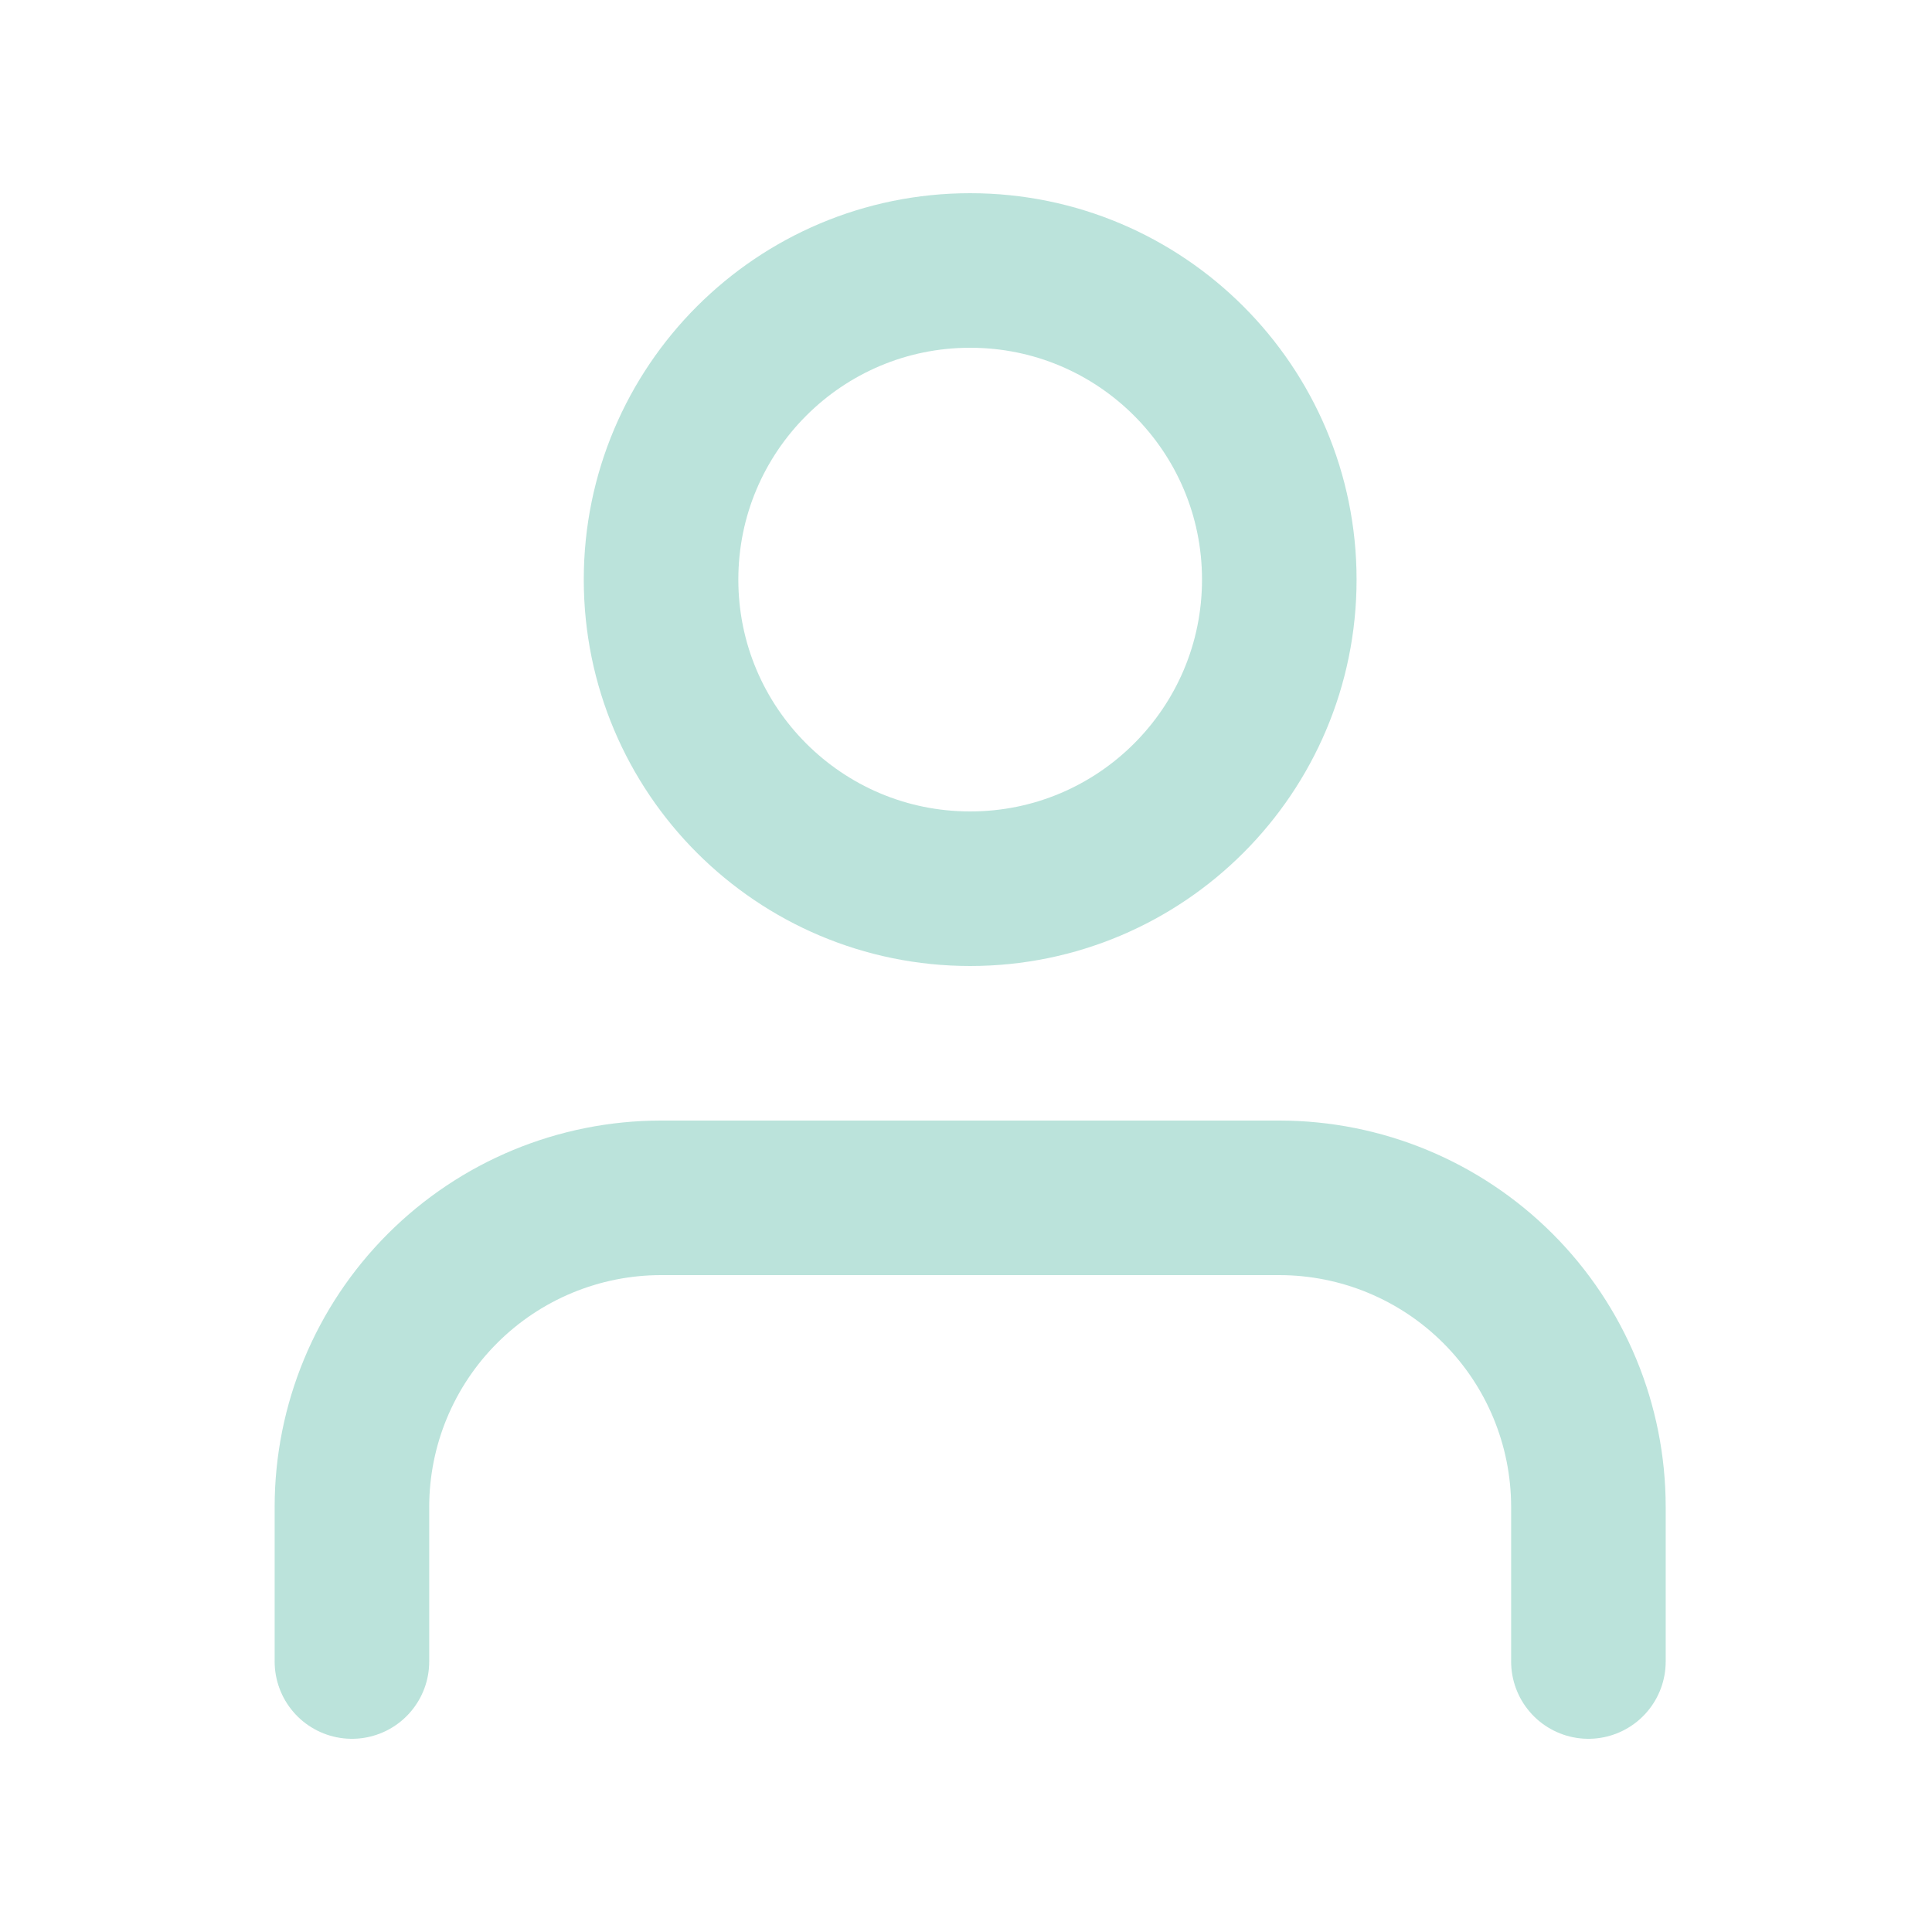
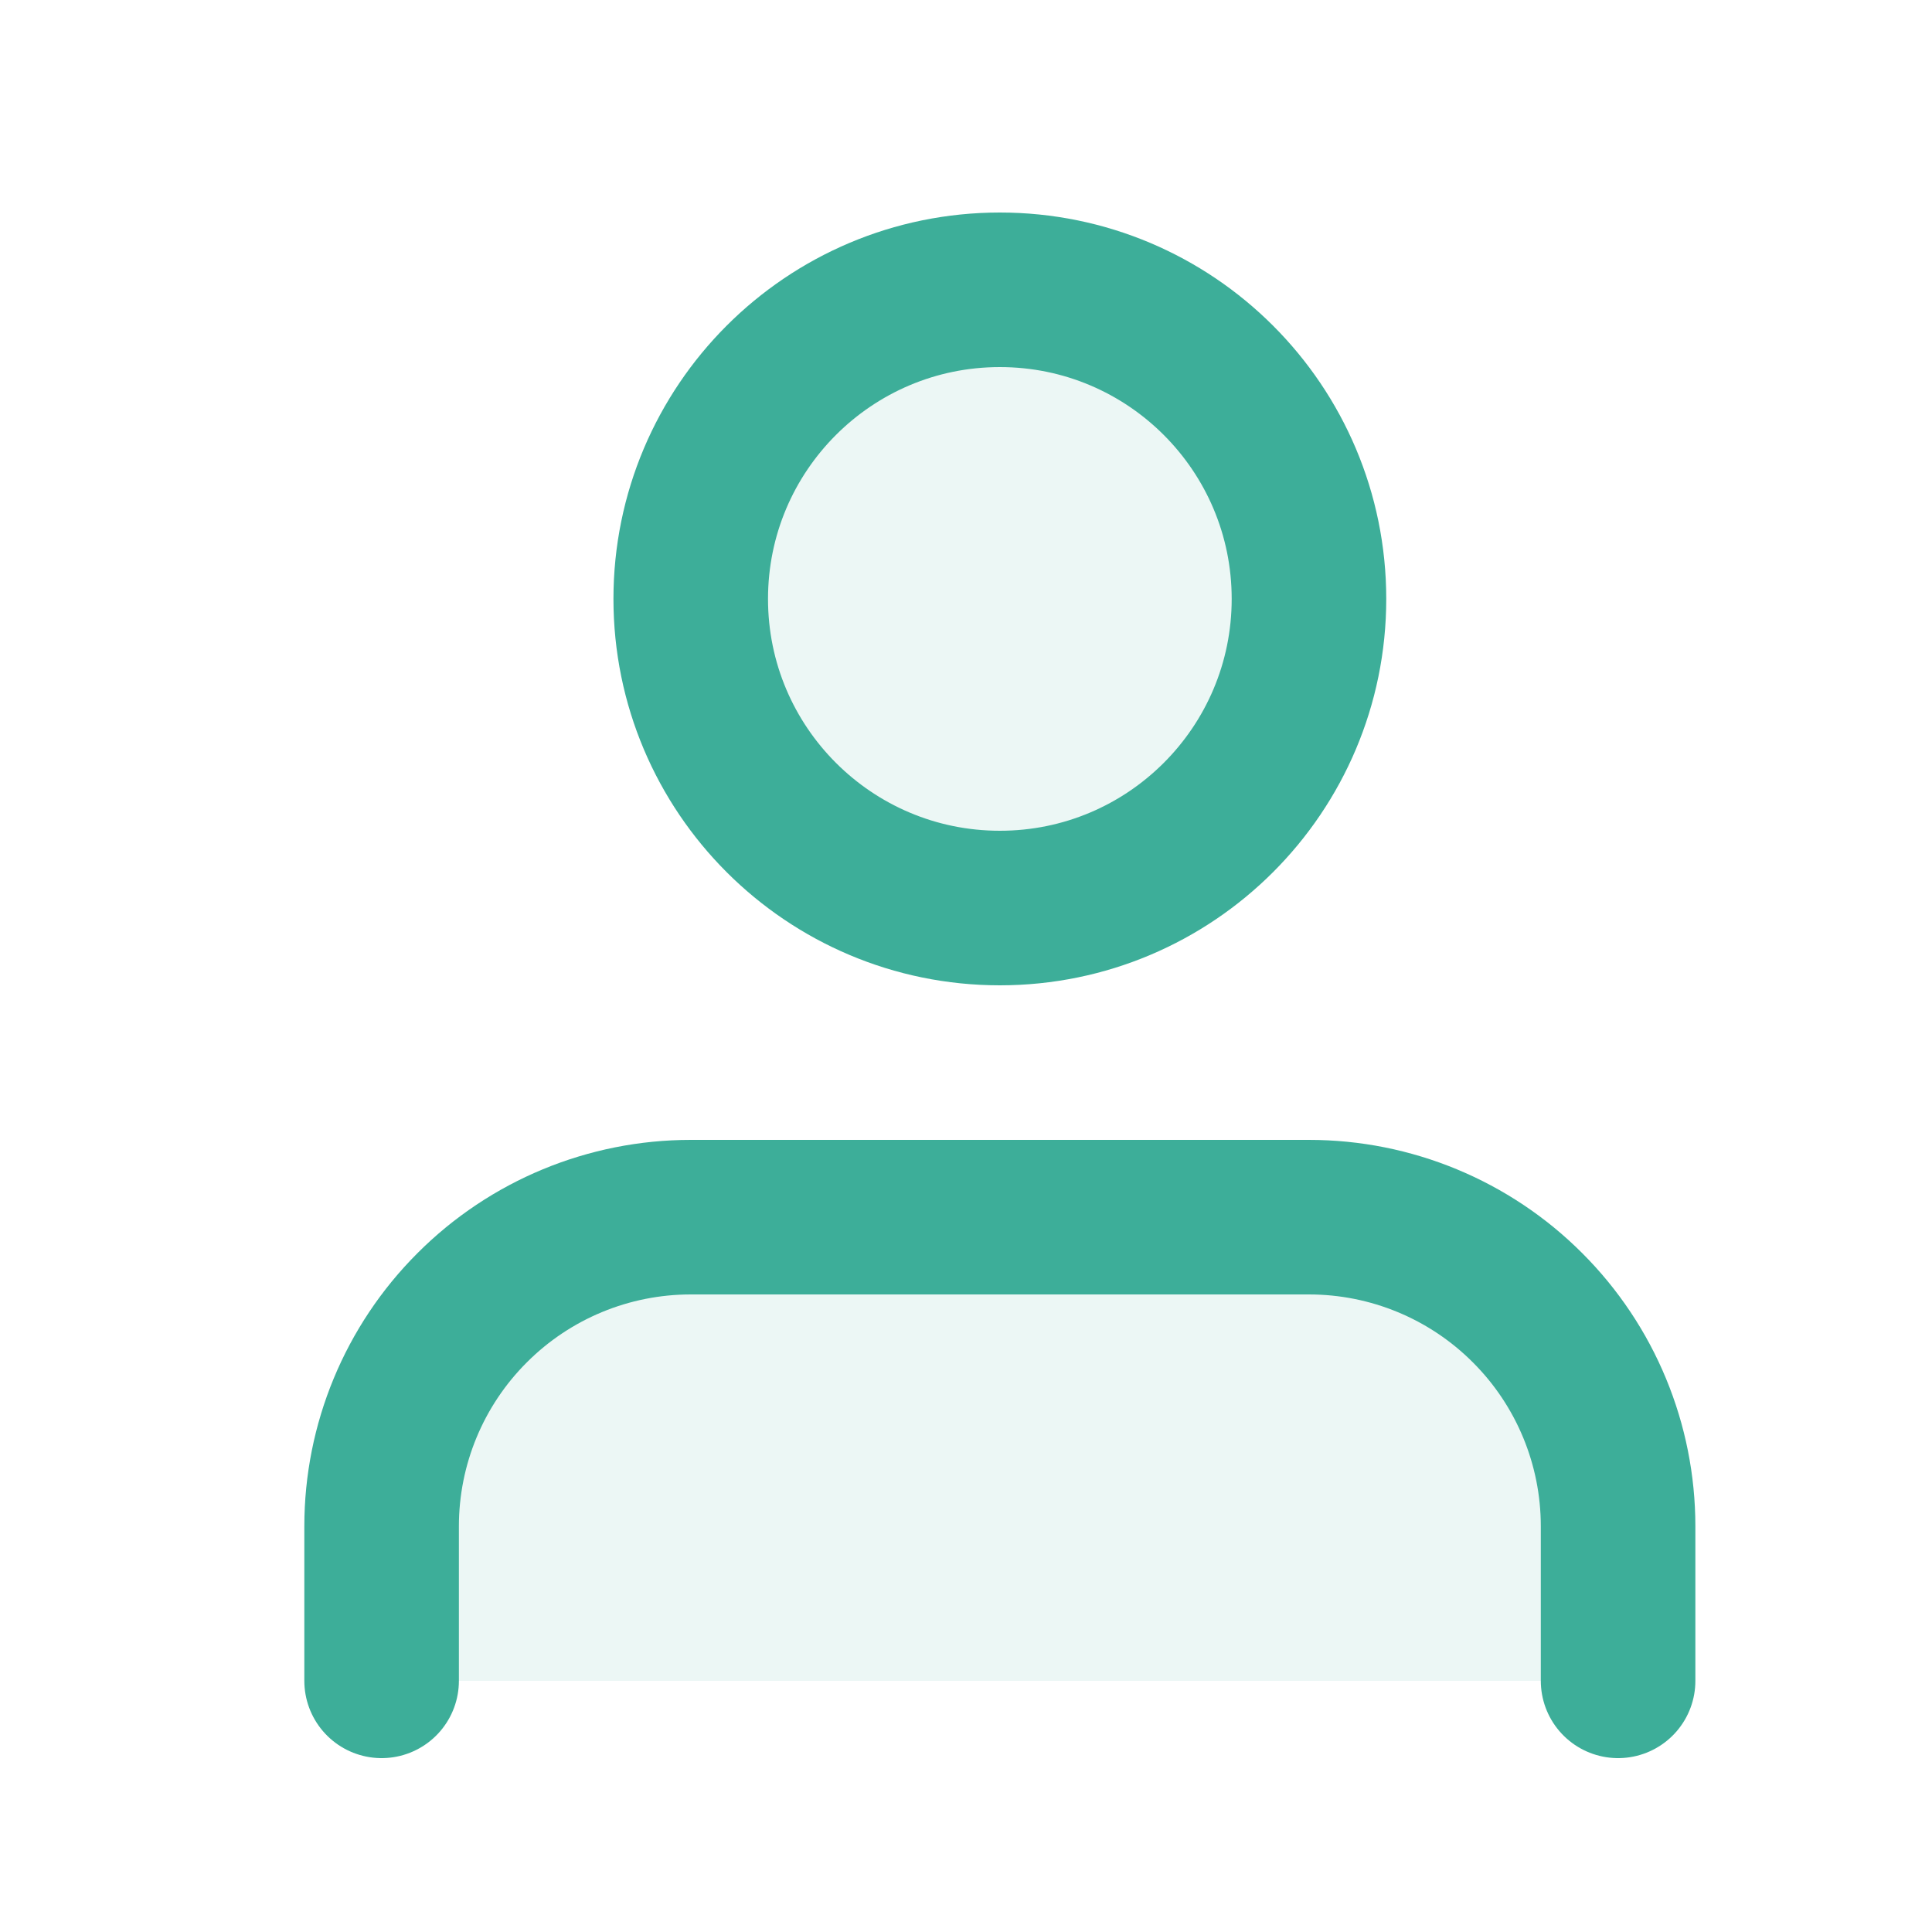
<svg xmlns="http://www.w3.org/2000/svg" width="25" height="25" viewBox="0 0 25 25" fill="none">
-   <path d="M20.554 21.5V19.5C20.554 18.439 20.133 17.422 19.383 16.672C18.632 15.922 17.615 15.5 16.554 15.5H8.554C7.493 15.5 6.476 15.922 5.726 16.672C4.976 17.422 4.554 18.439 4.554 19.5V21.5" stroke="#3DAE99" stroke-opacity="0.35" stroke-width="2" stroke-linecap="round" stroke-linejoin="round" />
-   <path d="M12.554 11.5C14.763 11.5 16.554 9.709 16.554 7.5C16.554 5.291 14.763 3.5 12.554 3.5C10.345 3.5 8.554 5.291 8.554 7.5C8.554 9.709 10.345 11.5 12.554 11.5Z" stroke="#3DAE99" stroke-opacity="0.35" stroke-width="2" stroke-linecap="round" stroke-linejoin="round" />
+   <path d="M20.938 21.75V19.75C20.938 18.689 20.517 17.672 19.766 16.922C19.016 16.171 17.999 15.75 16.938 15.75H8.938C7.877 15.75 6.86 16.171 6.11 16.922C5.359 17.672 4.938 18.689 4.938 19.75V21.75" fill="#3DAE99" fill-opacity="0.1" />
+   <path d="M20.938 21.75V19.75C20.938 18.689 20.517 17.672 19.766 16.922C19.016 16.171 17.999 15.75 16.938 15.75H8.938C7.877 15.75 6.86 16.171 6.11 16.922C5.359 17.672 4.938 18.689 4.938 19.75V21.75" stroke="#3DAE99" stroke-width="2" stroke-linecap="round" stroke-linejoin="round" />
+   <path d="M12.938 11.75C15.147 11.75 16.938 9.959 16.938 7.75C16.938 5.541 15.147 3.75 12.938 3.75C10.729 3.75 8.938 5.541 8.938 7.75C8.938 9.959 10.729 11.75 12.938 11.75Z" fill="#3DAE99" fill-opacity="0.1" stroke="#3DAE99" stroke-width="2" stroke-linecap="round" stroke-linejoin="round" />
</svg>
